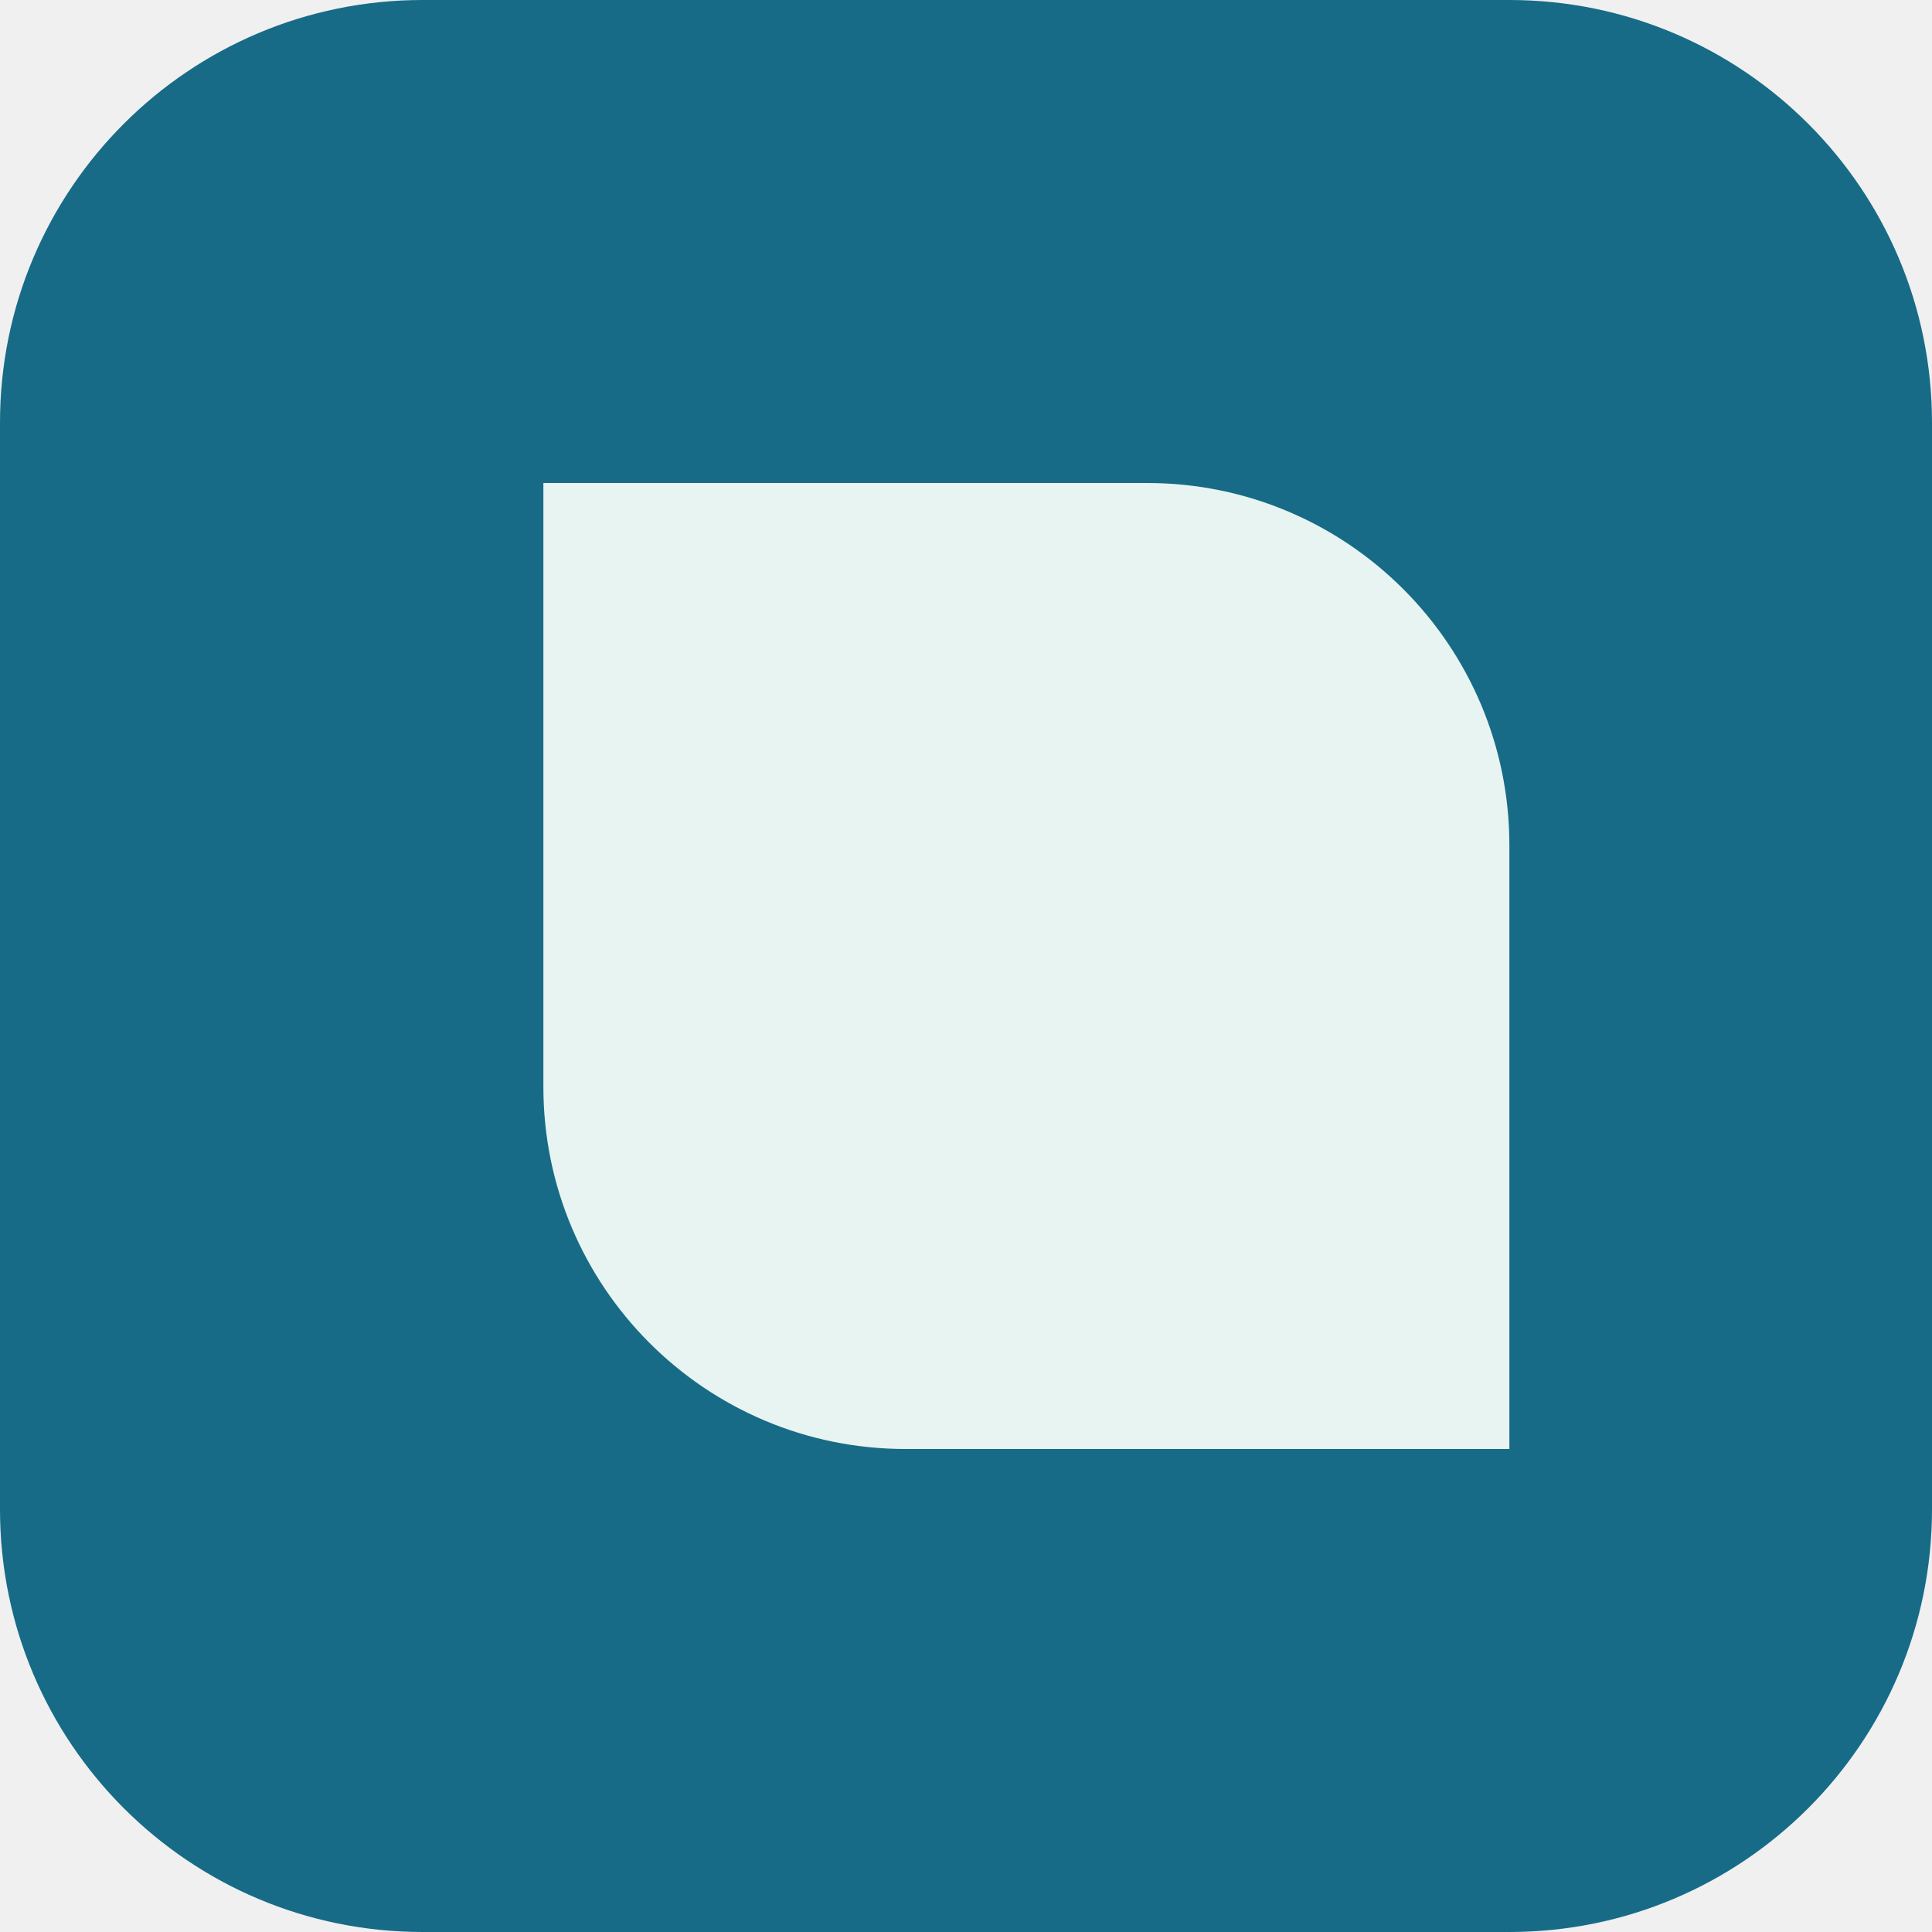
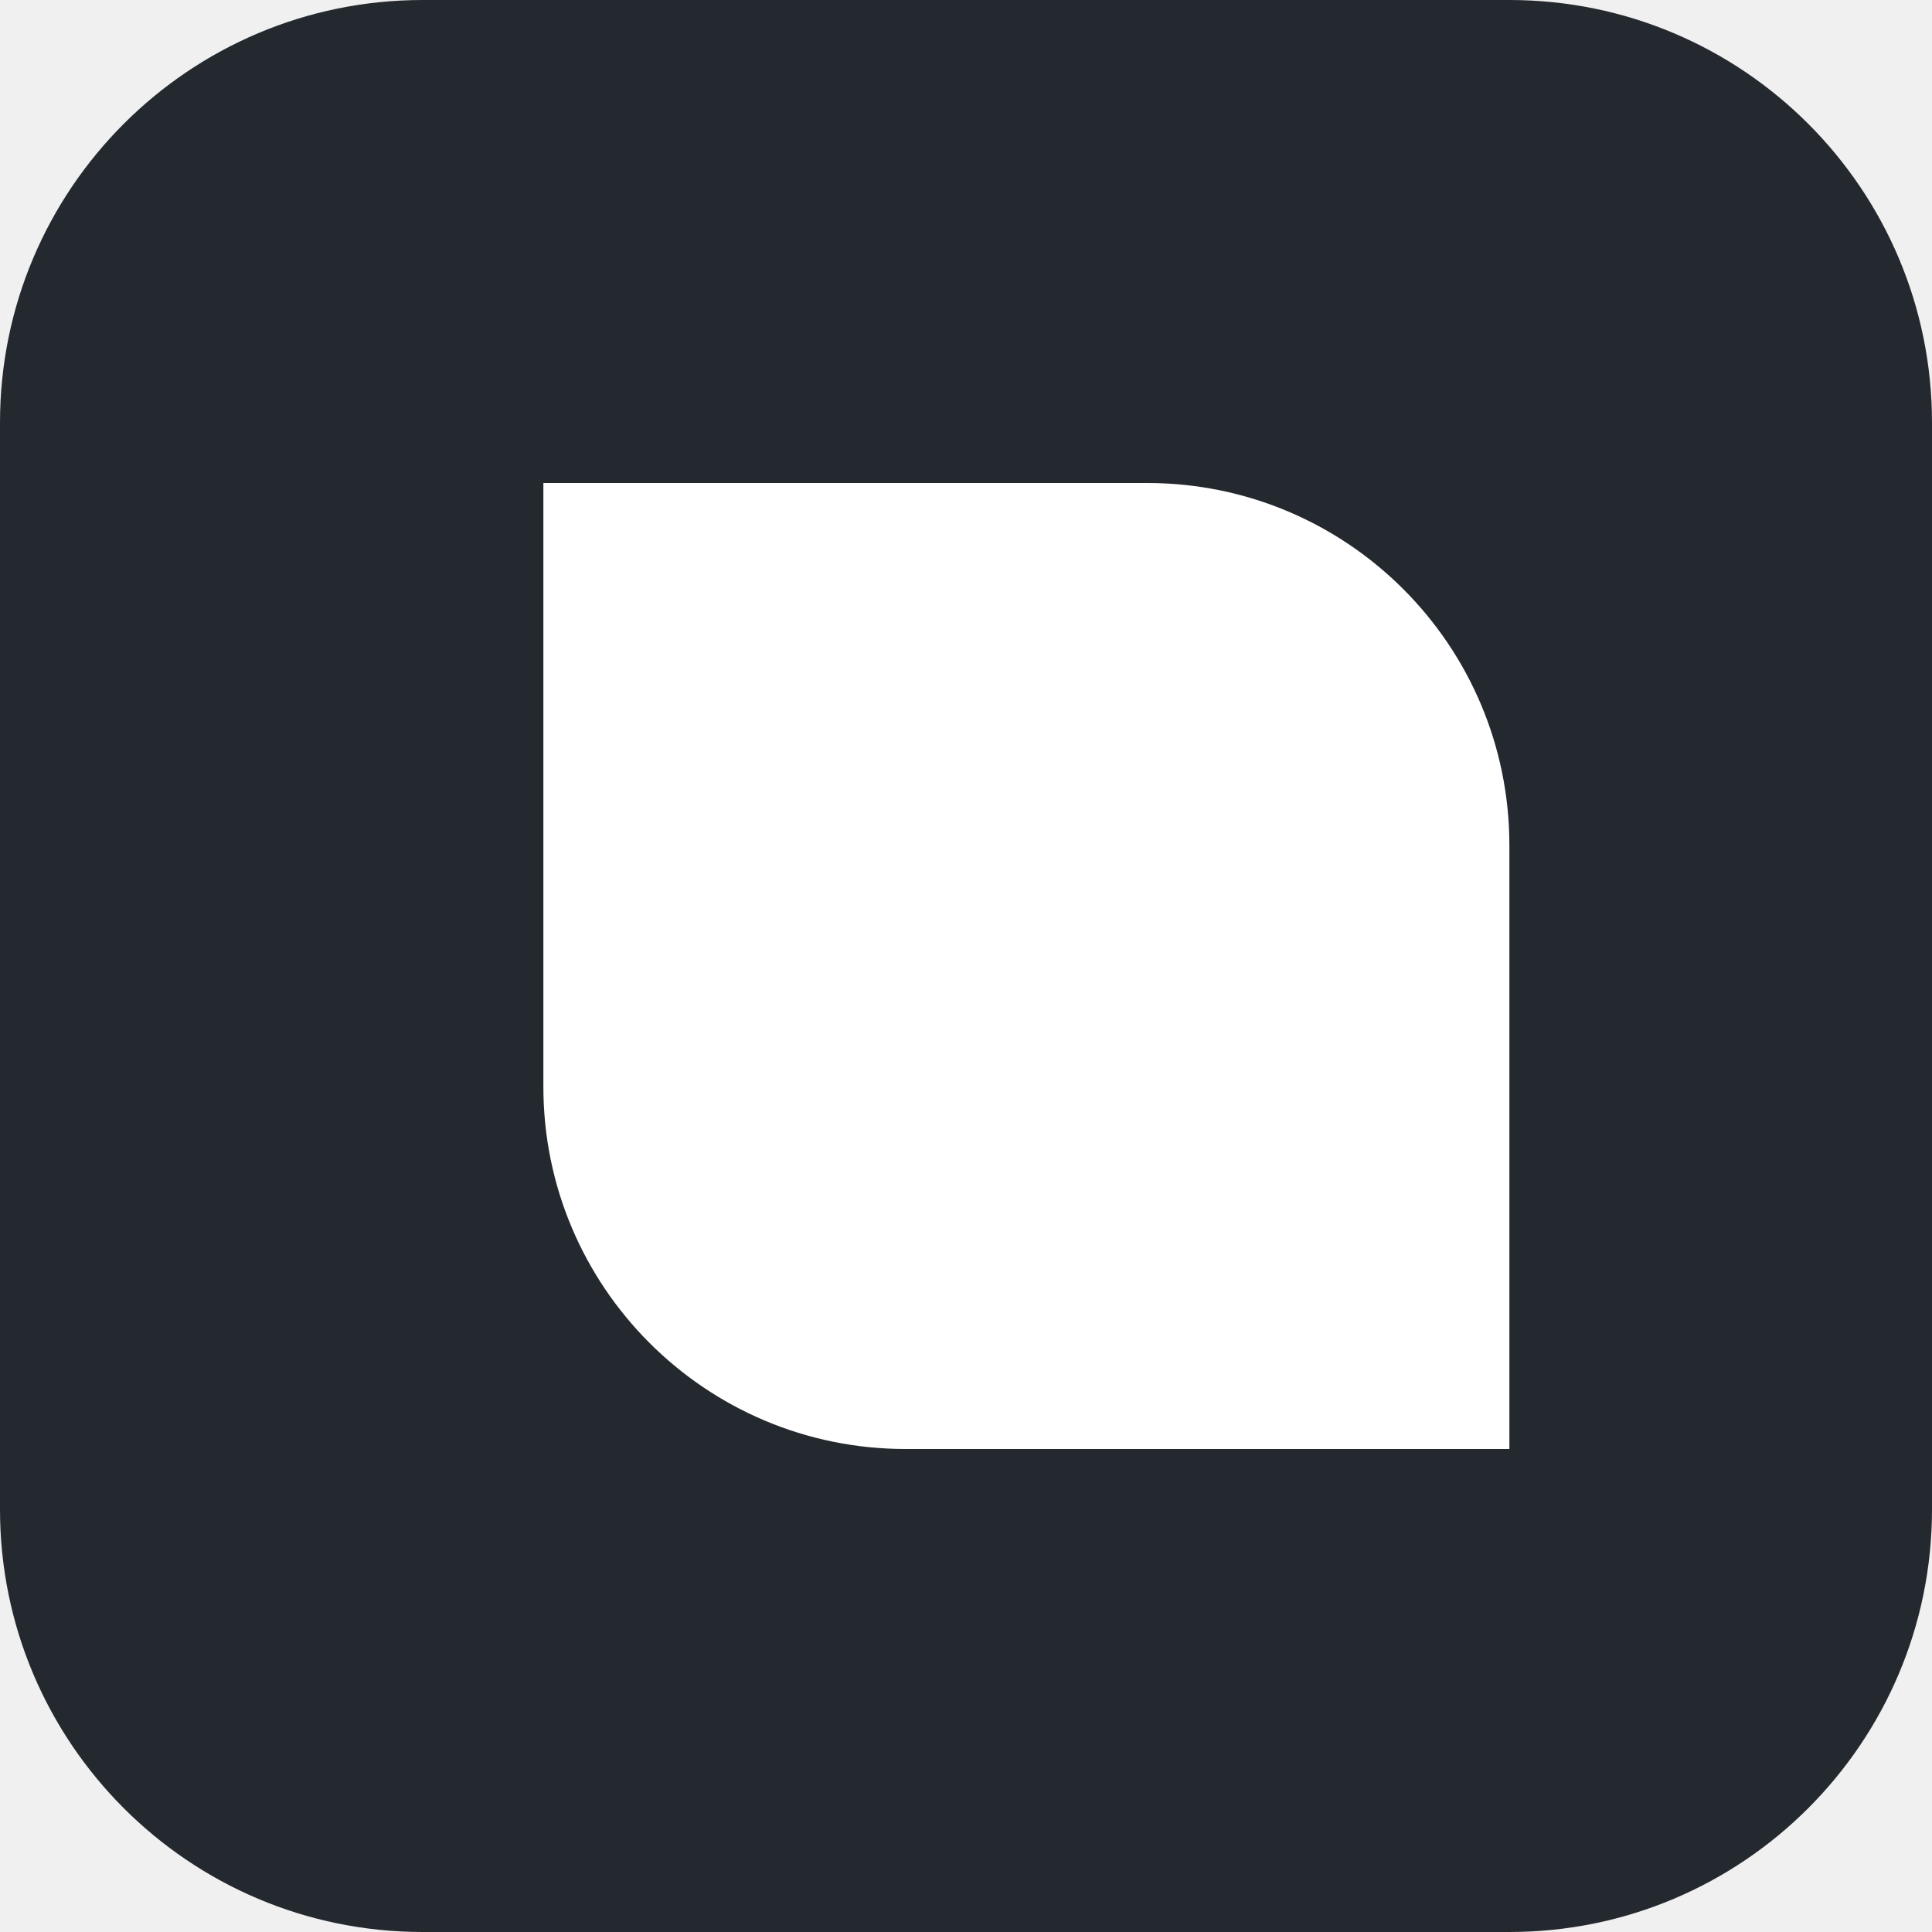
<svg xmlns="http://www.w3.org/2000/svg" viewBox="0 0 64 64">
-   <rect width="64" height="64" rx="14" fill="#176b87" />
-   <path d="M18 16h20c6.627 0 12 5.373 12 12v20H30c-6.627 0-12-5.373-12-12V16Z" fill="#e7f4f1" />
+   <rect width="64" height="64" rx="14" fill="#24292f" />
+   <path d="M18 16h20c6.627 0 12 5.373 12 12v20H30c-6.627 0-12-5.373-12-12V16Z" fill="#ffffff" />
</svg>
